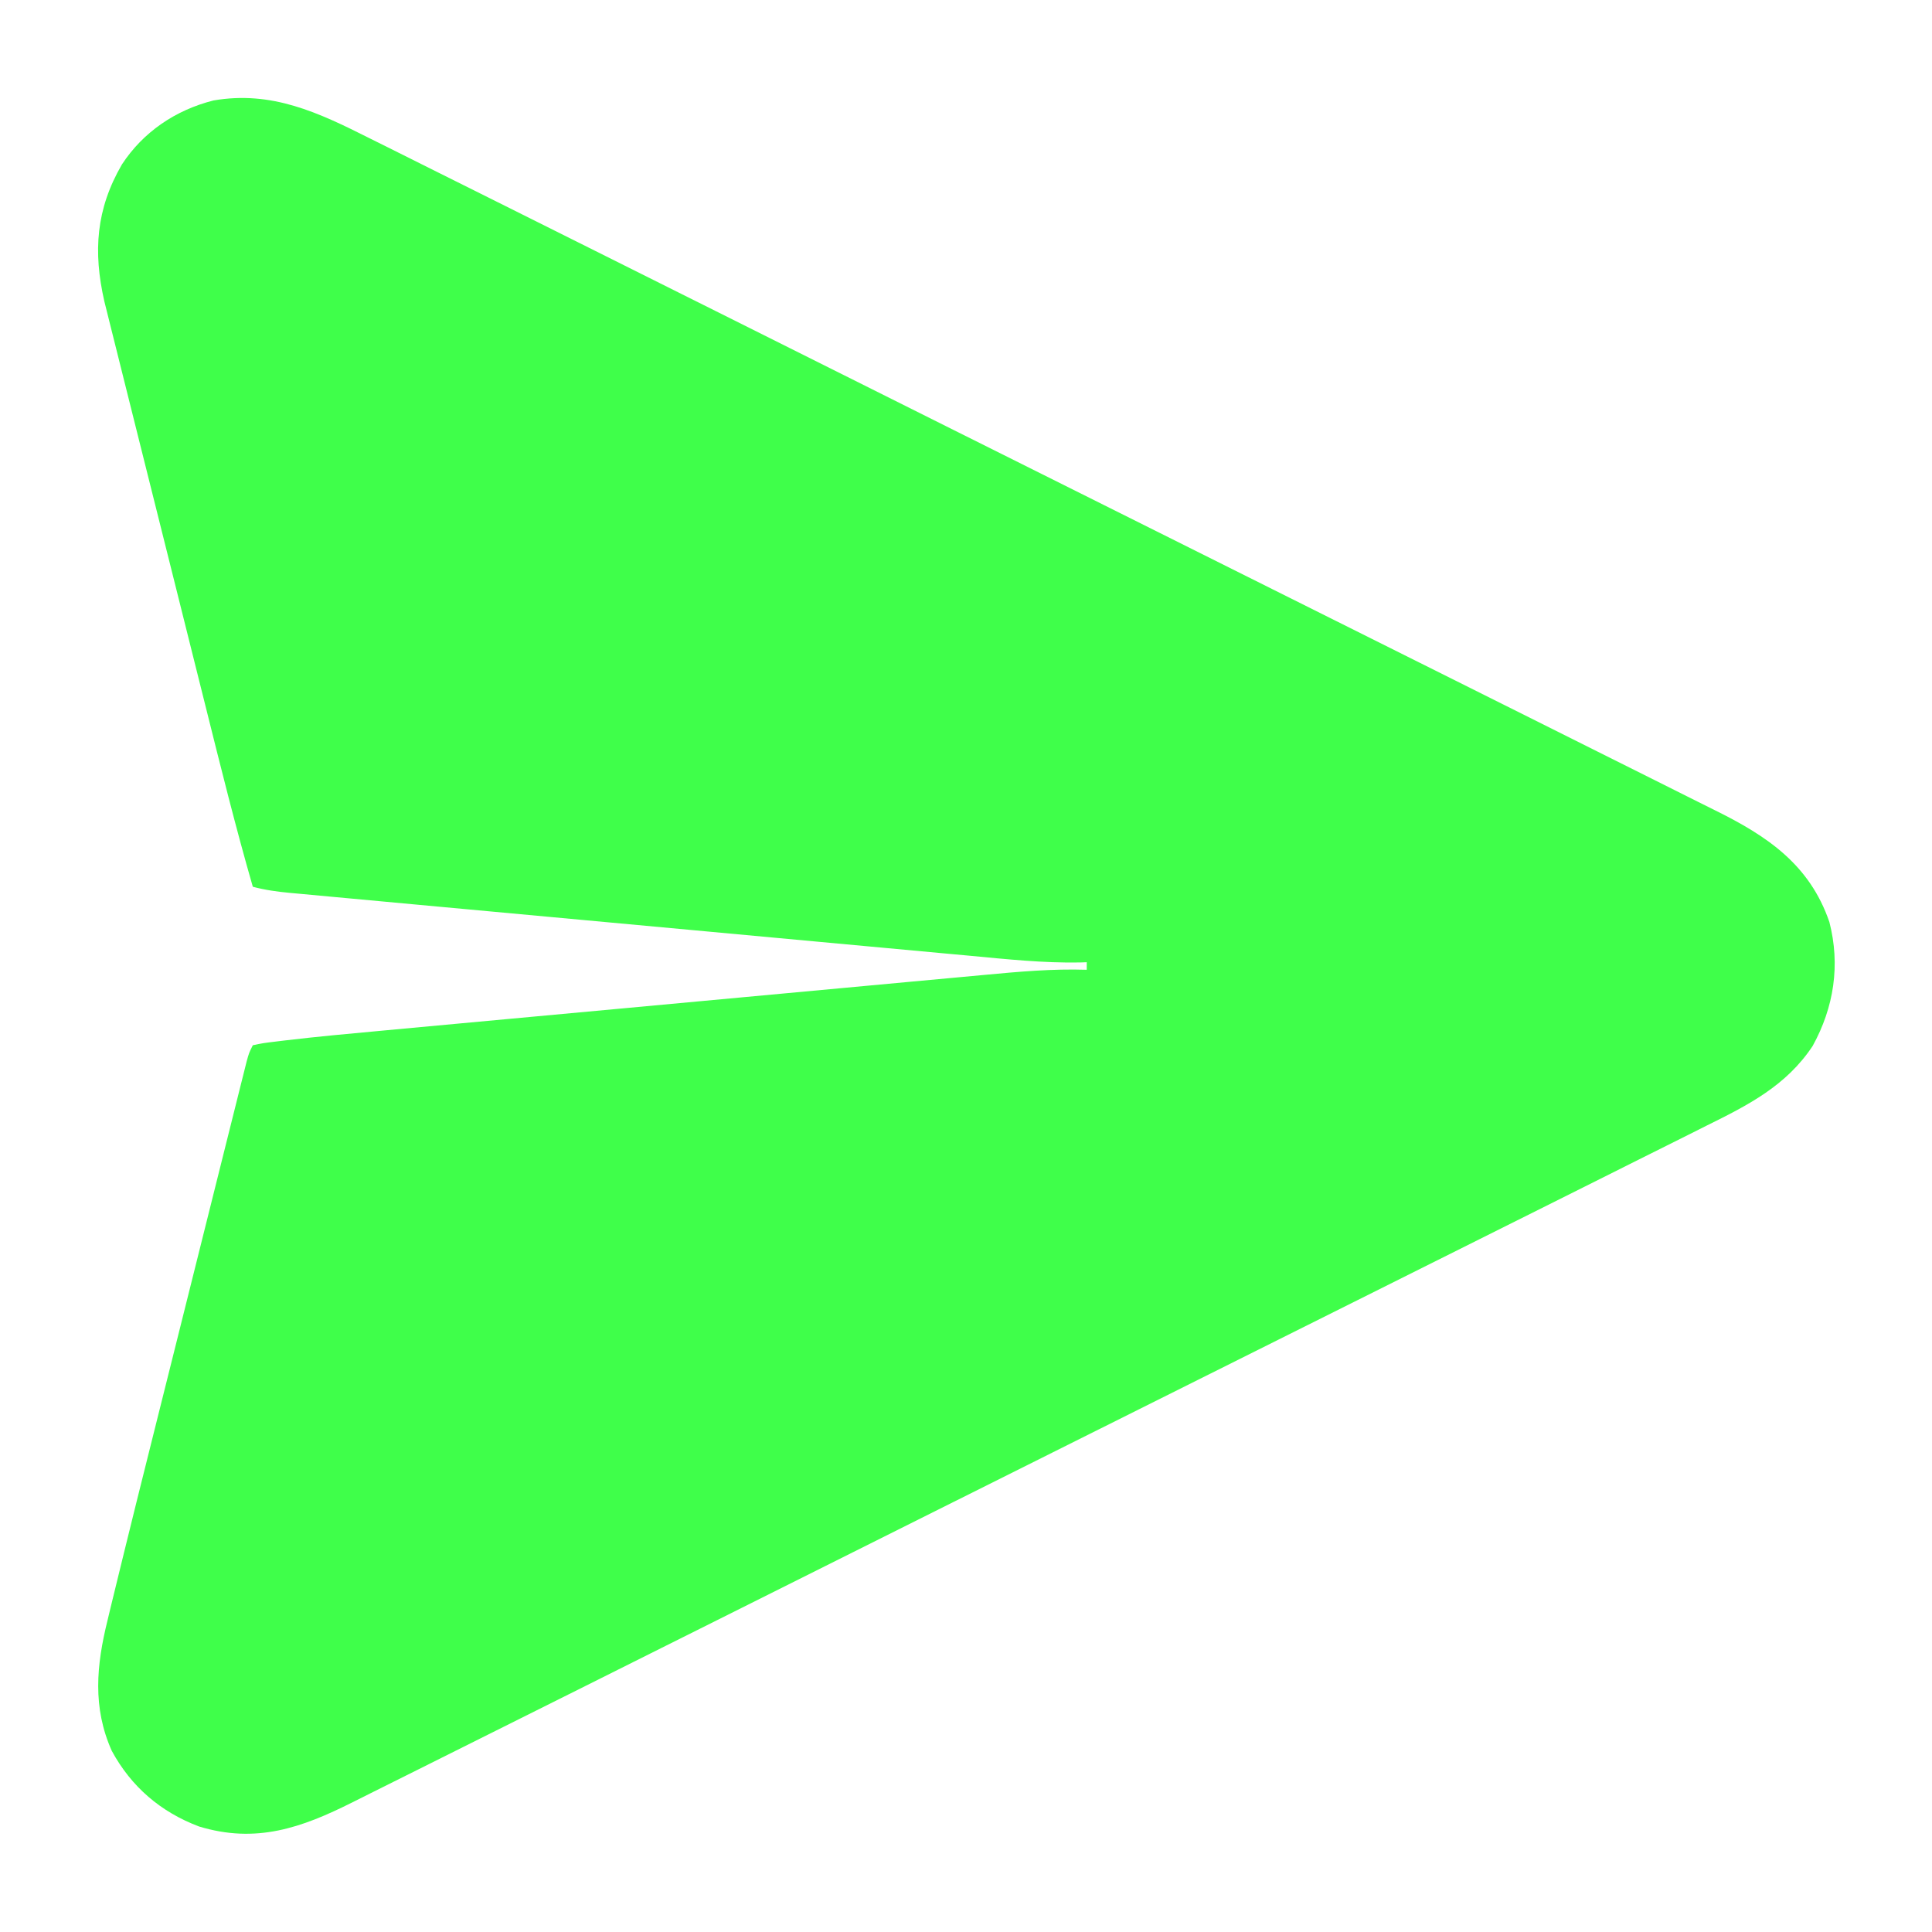
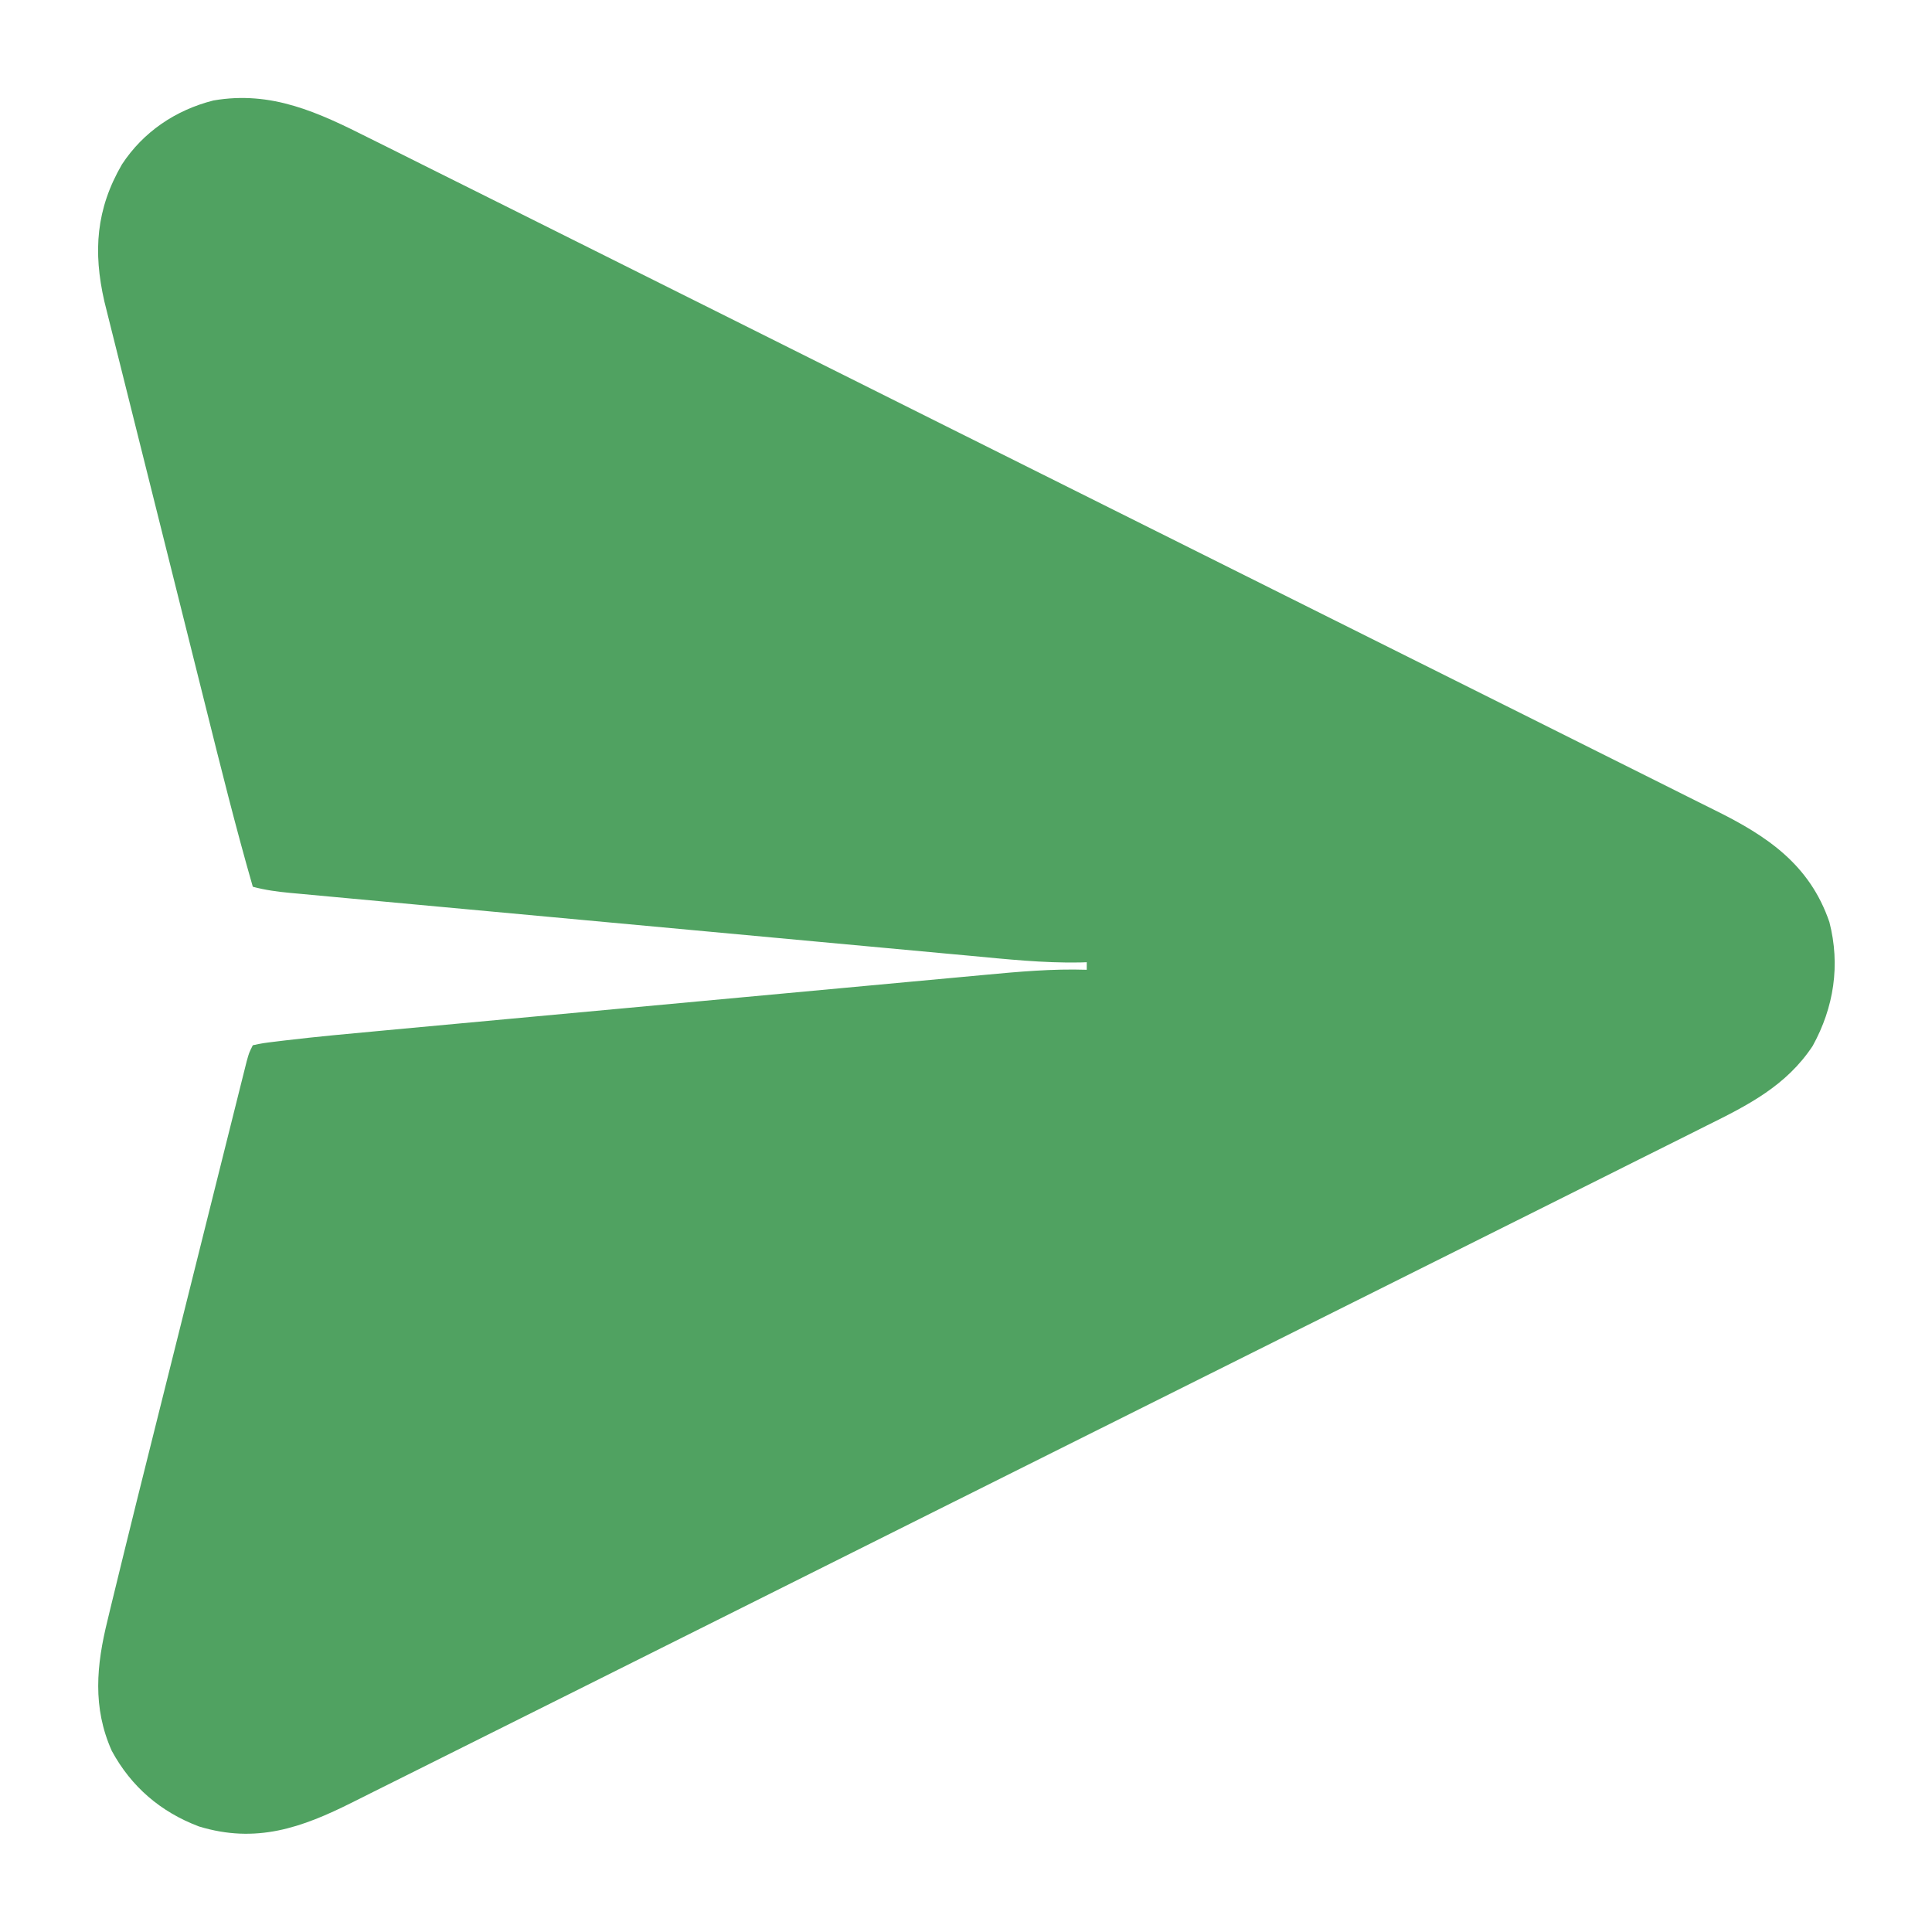
<svg xmlns="http://www.w3.org/2000/svg" version="1.1" width="512" height="512">
-   <path d="M0 0 C1.594 0.793 3.189 1.585 4.784 2.377 C9.145 4.544 13.5 6.724 17.854 8.906 C22.559 11.261 27.269 13.604 31.979 15.949 C41.197 20.541 50.409 25.144 59.619 29.751 C67.107 33.497 74.596 37.239 82.087 40.978 C84.246 42.056 86.406 43.134 88.565 44.212 C89.64 44.749 90.715 45.286 91.823 45.839 C112.14 55.982 132.451 66.139 152.759 76.3 C171.33 85.59 189.908 94.864 208.491 104.129 C227.584 113.649 246.67 123.18 265.75 132.725 C276.458 138.08 287.168 143.432 297.884 148.77 C307.006 153.315 316.122 157.87 325.232 162.441 C329.877 164.771 334.525 167.096 339.18 169.407 C343.446 171.525 347.704 173.658 351.957 175.803 C353.492 176.574 355.029 177.339 356.57 178.099 C370.366 184.907 381.665 192.462 386.895 207.72 C389.825 219.099 388.115 230.313 382.465 240.56 C375.48 251.109 365.357 256.243 354.339 261.686 C352.736 262.491 351.135 263.297 349.533 264.103 C345.154 266.306 340.765 268.491 336.375 270.673 C331.634 273.034 326.901 275.411 322.166 277.786 C312.9 282.43 303.626 287.06 294.35 291.685 C283.545 297.072 272.747 302.474 261.949 307.875 C242.683 317.513 223.411 327.136 204.134 336.752 C185.433 346.082 166.737 355.423 148.046 364.776 C127.687 374.964 107.324 385.146 86.956 395.318 C84.784 396.402 82.612 397.487 80.441 398.571 C78.838 399.372 78.838 399.372 77.202 400.188 C69.674 403.948 62.148 407.712 54.623 411.478 C45.453 416.066 36.28 420.647 27.102 425.219 C22.42 427.551 17.74 429.887 13.064 432.231 C8.782 434.377 4.496 436.514 0.207 438.644 C-1.343 439.416 -2.892 440.191 -4.438 440.969 C-18.005 447.795 -30.064 452.009 -45.179 447.404 C-55.298 443.582 -63.109 436.924 -68.285 427.373 C-73.427 415.859 -72.365 404.706 -69.409 392.761 C-69.141 391.641 -68.873 390.521 -68.597 389.367 C-67.714 385.699 -66.814 382.036 -65.91 378.373 C-65.607 377.136 -65.304 375.899 -64.992 374.624 C-62.844 365.856 -60.662 357.097 -58.469 348.34 C-57.533 344.605 -56.601 340.868 -55.667 337.132 C-54.108 330.893 -52.548 324.654 -50.985 318.416 C-49.181 311.208 -47.379 303.999 -45.58 296.789 C-44.024 290.556 -42.466 284.324 -40.907 278.092 C-39.98 274.387 -39.053 270.682 -38.129 266.976 C-37.265 263.515 -36.399 260.054 -35.531 256.594 C-35.06 254.718 -34.593 252.841 -34.125 250.964 C-33.846 249.854 -33.567 248.745 -33.28 247.601 C-33.038 246.634 -32.796 245.667 -32.547 244.67 C-31.91 242.373 -31.91 242.373 -30.91 240.373 C-28.214 239.806 -28.214 239.806 -24.561 239.365 C-23.894 239.284 -23.226 239.202 -22.538 239.118 C-13.869 238.084 -5.174 237.292 3.519 236.493 C5.425 236.316 7.33 236.138 9.236 235.96 C14.365 235.483 19.495 235.008 24.625 234.535 C28.922 234.139 33.219 233.74 37.516 233.342 C47.654 232.402 57.792 231.466 67.931 230.531 C78.367 229.57 88.802 228.602 99.237 227.631 C108.226 226.795 117.215 225.963 126.204 225.134 C131.561 224.64 136.917 224.145 142.273 223.645 C147.306 223.176 152.339 222.712 157.372 222.251 C159.213 222.082 161.053 221.911 162.893 221.739 C171.974 220.887 180.956 220.074 190.09 220.373 C190.09 219.713 190.09 219.053 190.09 218.373 C189.249 218.403 189.249 218.403 188.391 218.434 C178.536 218.617 168.793 217.563 158.995 216.645 C156.97 216.459 154.946 216.273 152.921 216.088 C147.45 215.586 141.98 215.078 136.509 214.569 C130.778 214.036 125.046 213.509 119.315 212.981 C109.699 212.094 100.083 211.203 90.468 210.31 C79.347 209.277 68.227 208.25 57.106 207.226 C46.401 206.24 35.696 205.25 24.991 204.259 C20.437 203.837 15.882 203.417 11.328 202.997 C5.972 202.504 0.616 202.007 -4.74 201.508 C-6.707 201.325 -8.674 201.143 -10.641 200.962 C-13.322 200.716 -16.002 200.466 -18.682 200.214 C-19.464 200.143 -20.247 200.072 -21.053 199.999 C-24.429 199.679 -27.635 199.249 -30.91 198.373 C-35.481 182.508 -39.454 166.492 -43.451 150.475 C-44.414 146.618 -45.379 142.761 -46.344 138.905 C-47.96 132.447 -49.573 125.989 -51.185 119.53 C-53.046 112.075 -54.911 104.621 -56.777 97.168 C-58.387 90.736 -59.996 84.303 -61.603 77.87 C-62.559 74.041 -63.516 70.213 -64.475 66.384 C-65.373 62.796 -66.269 59.208 -67.164 55.618 C-67.648 53.68 -68.133 51.742 -68.62 49.804 C-68.908 48.644 -69.197 47.483 -69.494 46.288 C-69.87 44.783 -69.87 44.783 -70.254 43.247 C-73.269 30.028 -72.454 18.766 -65.597 6.947 C-59.943 -1.678 -51.377 -7.464 -41.347 -10.002 C-25.862 -12.67 -13.525 -6.806 0 0 Z " fill="rgb(63, 255, 74)" transform="translate(97.90956,36.62723)" />
+   <path d="M0 0 C1.594 0.793 3.189 1.585 4.784 2.377 C9.145 4.544 13.5 6.724 17.854 8.906 C22.559 11.261 27.269 13.604 31.979 15.949 C41.197 20.541 50.409 25.144 59.619 29.751 C67.107 33.497 74.596 37.239 82.087 40.978 C84.246 42.056 86.406 43.134 88.565 44.212 C89.64 44.749 90.715 45.286 91.823 45.839 C112.14 55.982 132.451 66.139 152.759 76.3 C171.33 85.59 189.908 94.864 208.491 104.129 C227.584 113.649 246.67 123.18 265.75 132.725 C276.458 138.08 287.168 143.432 297.884 148.77 C307.006 153.315 316.122 157.87 325.232 162.441 C329.877 164.771 334.525 167.096 339.18 169.407 C343.446 171.525 347.704 173.658 351.957 175.803 C353.492 176.574 355.029 177.339 356.57 178.099 C370.366 184.907 381.665 192.462 386.895 207.72 C389.825 219.099 388.115 230.313 382.465 240.56 C375.48 251.109 365.357 256.243 354.339 261.686 C352.736 262.491 351.135 263.297 349.533 264.103 C345.154 266.306 340.765 268.491 336.375 270.673 C331.634 273.034 326.901 275.411 322.166 277.786 C312.9 282.43 303.626 287.06 294.35 291.685 C283.545 297.072 272.747 302.474 261.949 307.875 C242.683 317.513 223.411 327.136 204.134 336.752 C185.433 346.082 166.737 355.423 148.046 364.776 C127.687 374.964 107.324 385.146 86.956 395.318 C84.784 396.402 82.612 397.487 80.441 398.571 C78.838 399.372 78.838 399.372 77.202 400.188 C69.674 403.948 62.148 407.712 54.623 411.478 C45.453 416.066 36.28 420.647 27.102 425.219 C22.42 427.551 17.74 429.887 13.064 432.231 C8.782 434.377 4.496 436.514 0.207 438.644 C-1.343 439.416 -2.892 440.191 -4.438 440.969 C-18.005 447.795 -30.064 452.009 -45.179 447.404 C-55.298 443.582 -63.109 436.924 -68.285 427.373 C-73.427 415.859 -72.365 404.706 -69.409 392.761 C-69.141 391.641 -68.873 390.521 -68.597 389.367 C-67.714 385.699 -66.814 382.036 -65.91 378.373 C-65.607 377.136 -65.304 375.899 -64.992 374.624 C-62.844 365.856 -60.662 357.097 -58.469 348.34 C-57.533 344.605 -56.601 340.868 -55.667 337.132 C-54.108 330.893 -52.548 324.654 -50.985 318.416 C-49.181 311.208 -47.379 303.999 -45.58 296.789 C-44.024 290.556 -42.466 284.324 -40.907 278.092 C-39.98 274.387 -39.053 270.682 -38.129 266.976 C-37.265 263.515 -36.399 260.054 -35.531 256.594 C-35.06 254.718 -34.593 252.841 -34.125 250.964 C-33.846 249.854 -33.567 248.745 -33.28 247.601 C-33.038 246.634 -32.796 245.667 -32.547 244.67 C-31.91 242.373 -31.91 242.373 -30.91 240.373 C-28.214 239.806 -28.214 239.806 -24.561 239.365 C-23.894 239.284 -23.226 239.202 -22.538 239.118 C-13.869 238.084 -5.174 237.292 3.519 236.493 C5.425 236.316 7.33 236.138 9.236 235.96 C14.365 235.483 19.495 235.008 24.625 234.535 C28.922 234.139 33.219 233.74 37.516 233.342 C47.654 232.402 57.792 231.466 67.931 230.531 C78.367 229.57 88.802 228.602 99.237 227.631 C108.226 226.795 117.215 225.963 126.204 225.134 C131.561 224.64 136.917 224.145 142.273 223.645 C147.306 223.176 152.339 222.712 157.372 222.251 C159.213 222.082 161.053 221.911 162.893 221.739 C171.974 220.887 180.956 220.074 190.09 220.373 C190.09 219.713 190.09 219.053 190.09 218.373 C189.249 218.403 189.249 218.403 188.391 218.434 C178.536 218.617 168.793 217.563 158.995 216.645 C156.97 216.459 154.946 216.273 152.921 216.088 C147.45 215.586 141.98 215.078 136.509 214.569 C130.778 214.036 125.046 213.509 119.315 212.981 C109.699 212.094 100.083 211.203 90.468 210.31 C79.347 209.277 68.227 208.25 57.106 207.226 C46.401 206.24 35.696 205.25 24.991 204.259 C20.437 203.837 15.882 203.417 11.328 202.997 C5.972 202.504 0.616 202.007 -4.74 201.508 C-6.707 201.325 -8.674 201.143 -10.641 200.962 C-13.322 200.716 -16.002 200.466 -18.682 200.214 C-19.464 200.143 -20.247 200.072 -21.053 199.999 C-24.429 199.679 -27.635 199.249 -30.91 198.373 C-35.481 182.508 -39.454 166.492 -43.451 150.475 C-44.414 146.618 -45.379 142.761 -46.344 138.905 C-47.96 132.447 -49.573 125.989 -51.185 119.53 C-53.046 112.075 -54.911 104.621 -56.777 97.168 C-58.387 90.736 -59.996 84.303 -61.603 77.87 C-62.559 74.041 -63.516 70.213 -64.475 66.384 C-65.373 62.796 -66.269 59.208 -67.164 55.618 C-67.648 53.68 -68.133 51.742 -68.62 49.804 C-68.908 48.644 -69.197 47.483 -69.494 46.288 C-69.87 44.783 -69.87 44.783 -70.254 43.247 C-73.269 30.028 -72.454 18.766 -65.597 6.947 C-59.943 -1.678 -51.377 -7.464 -41.347 -10.002 C-25.862 -12.67 -13.525 -6.806 0 0 Z " fill="rgb(80, 162, 97)" transform="translate(97.90956,36.62723)" />
</svg>
